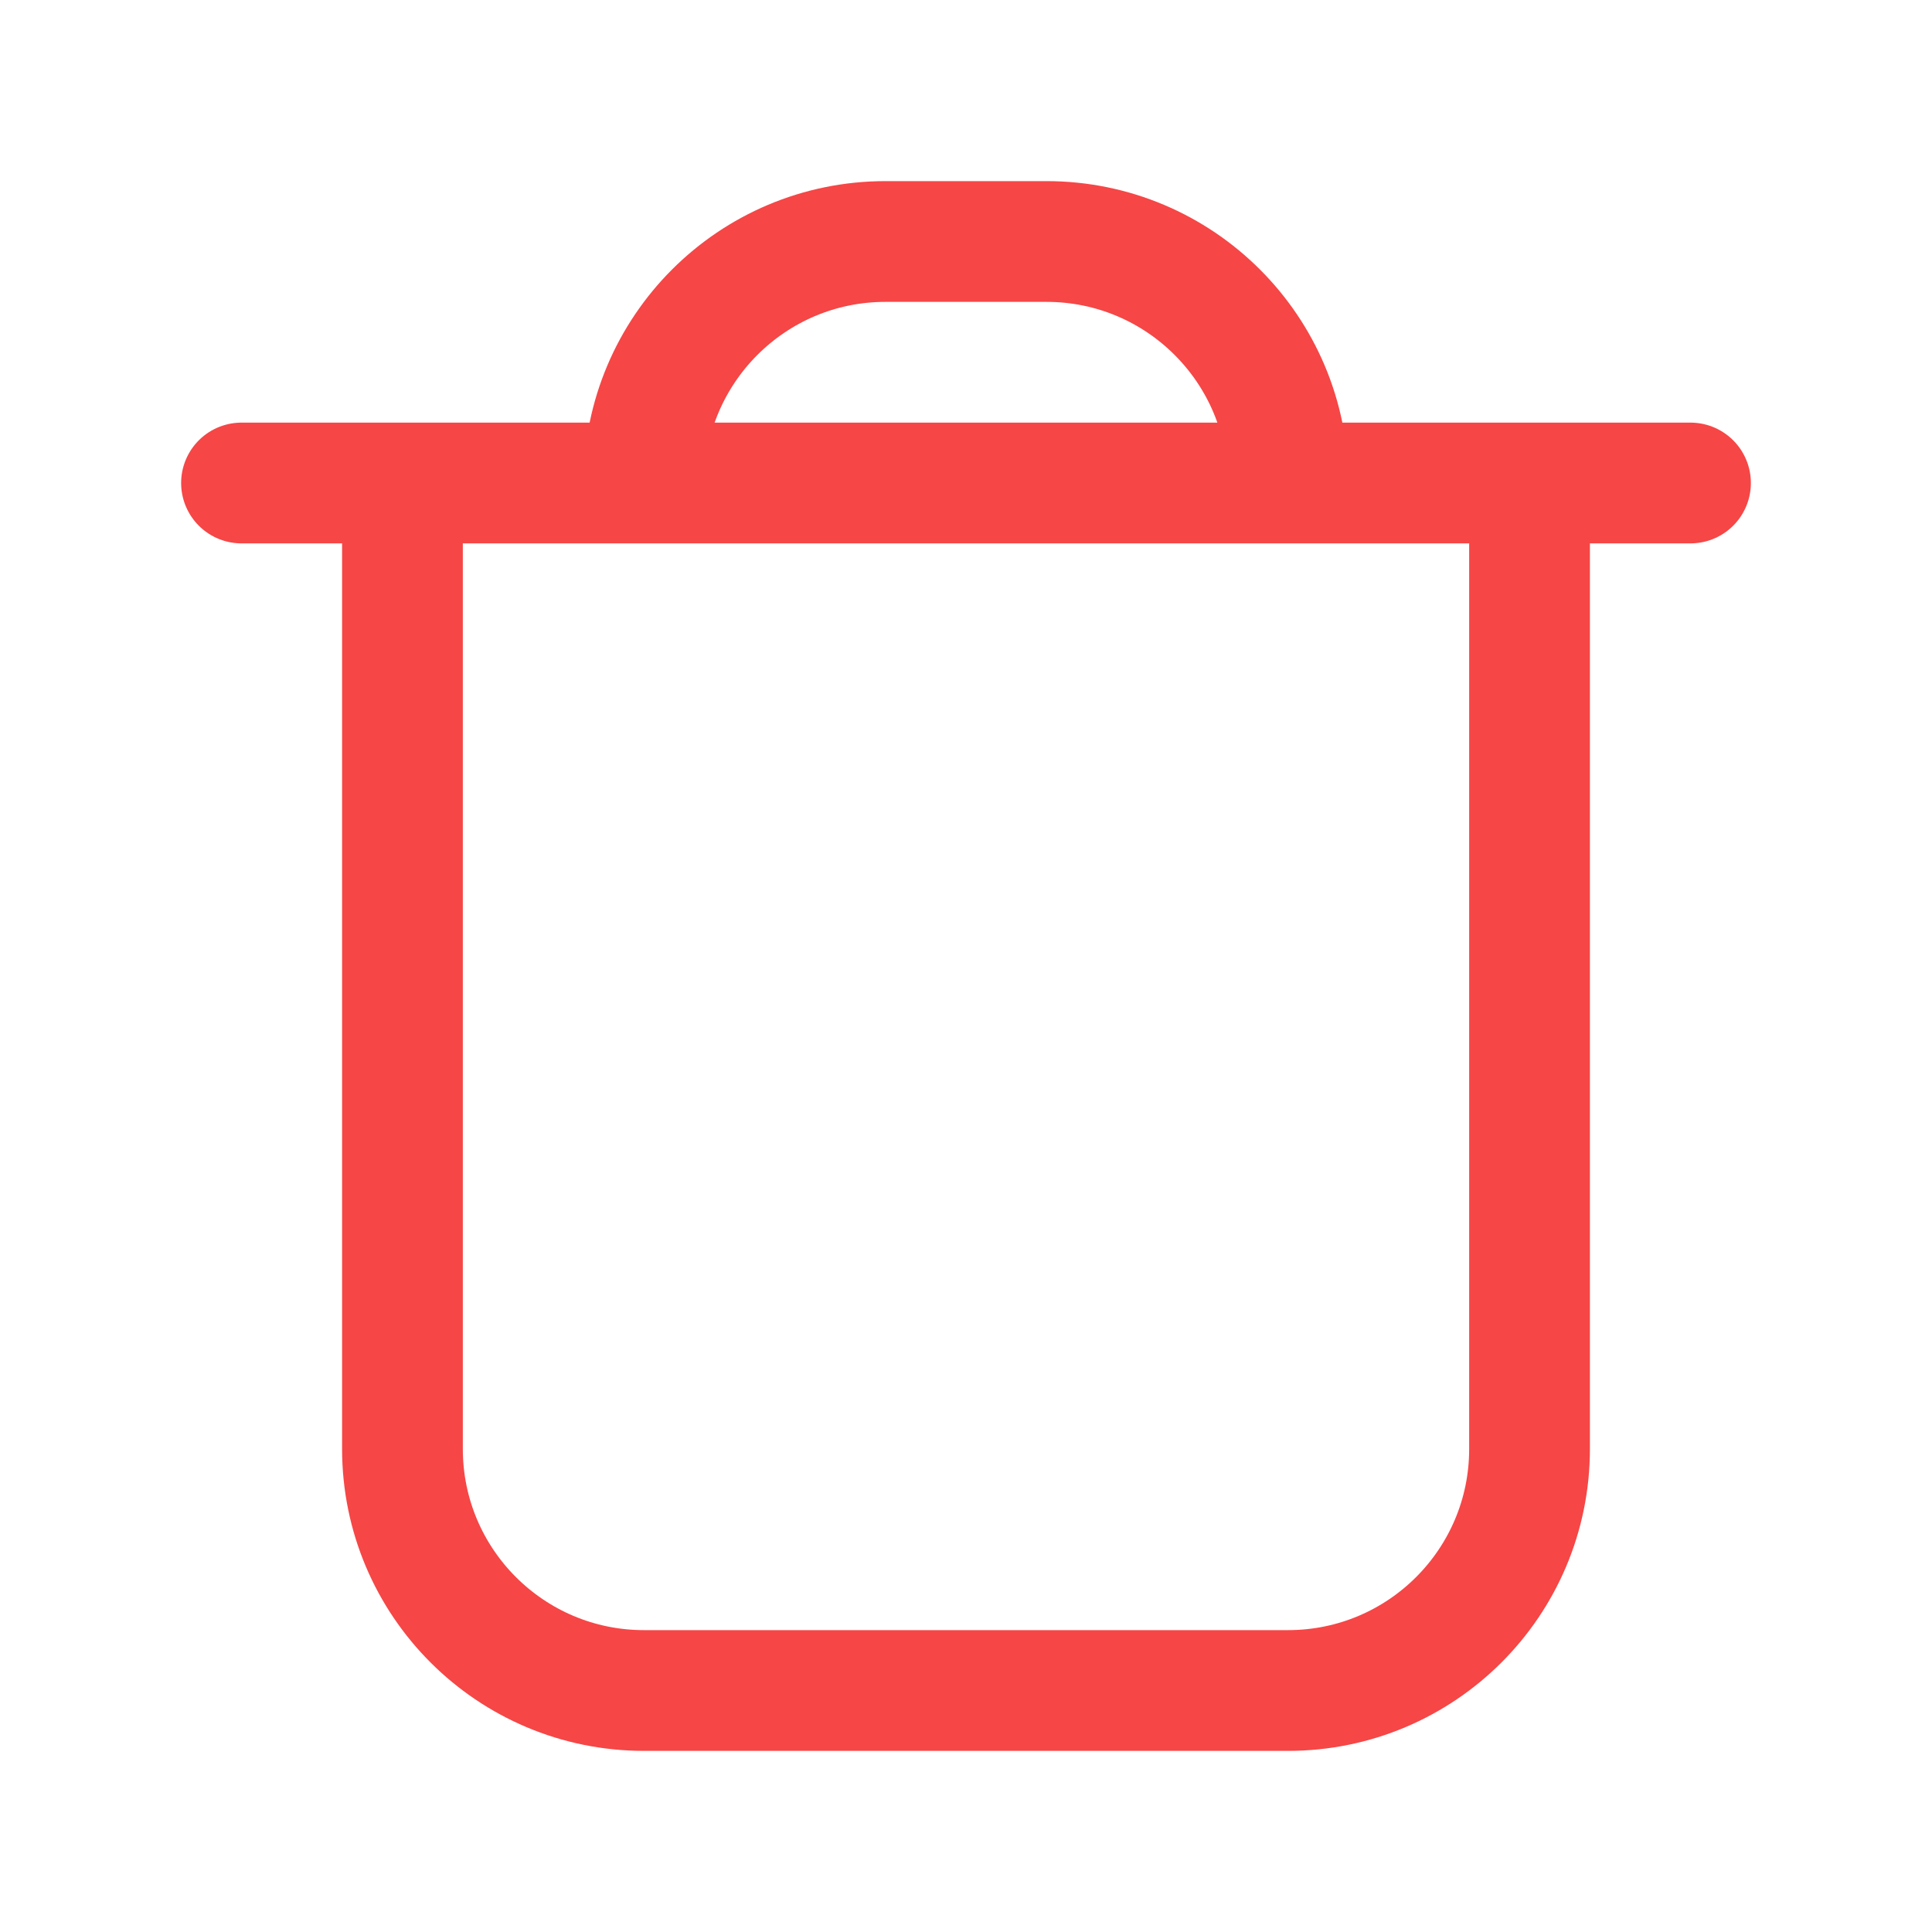
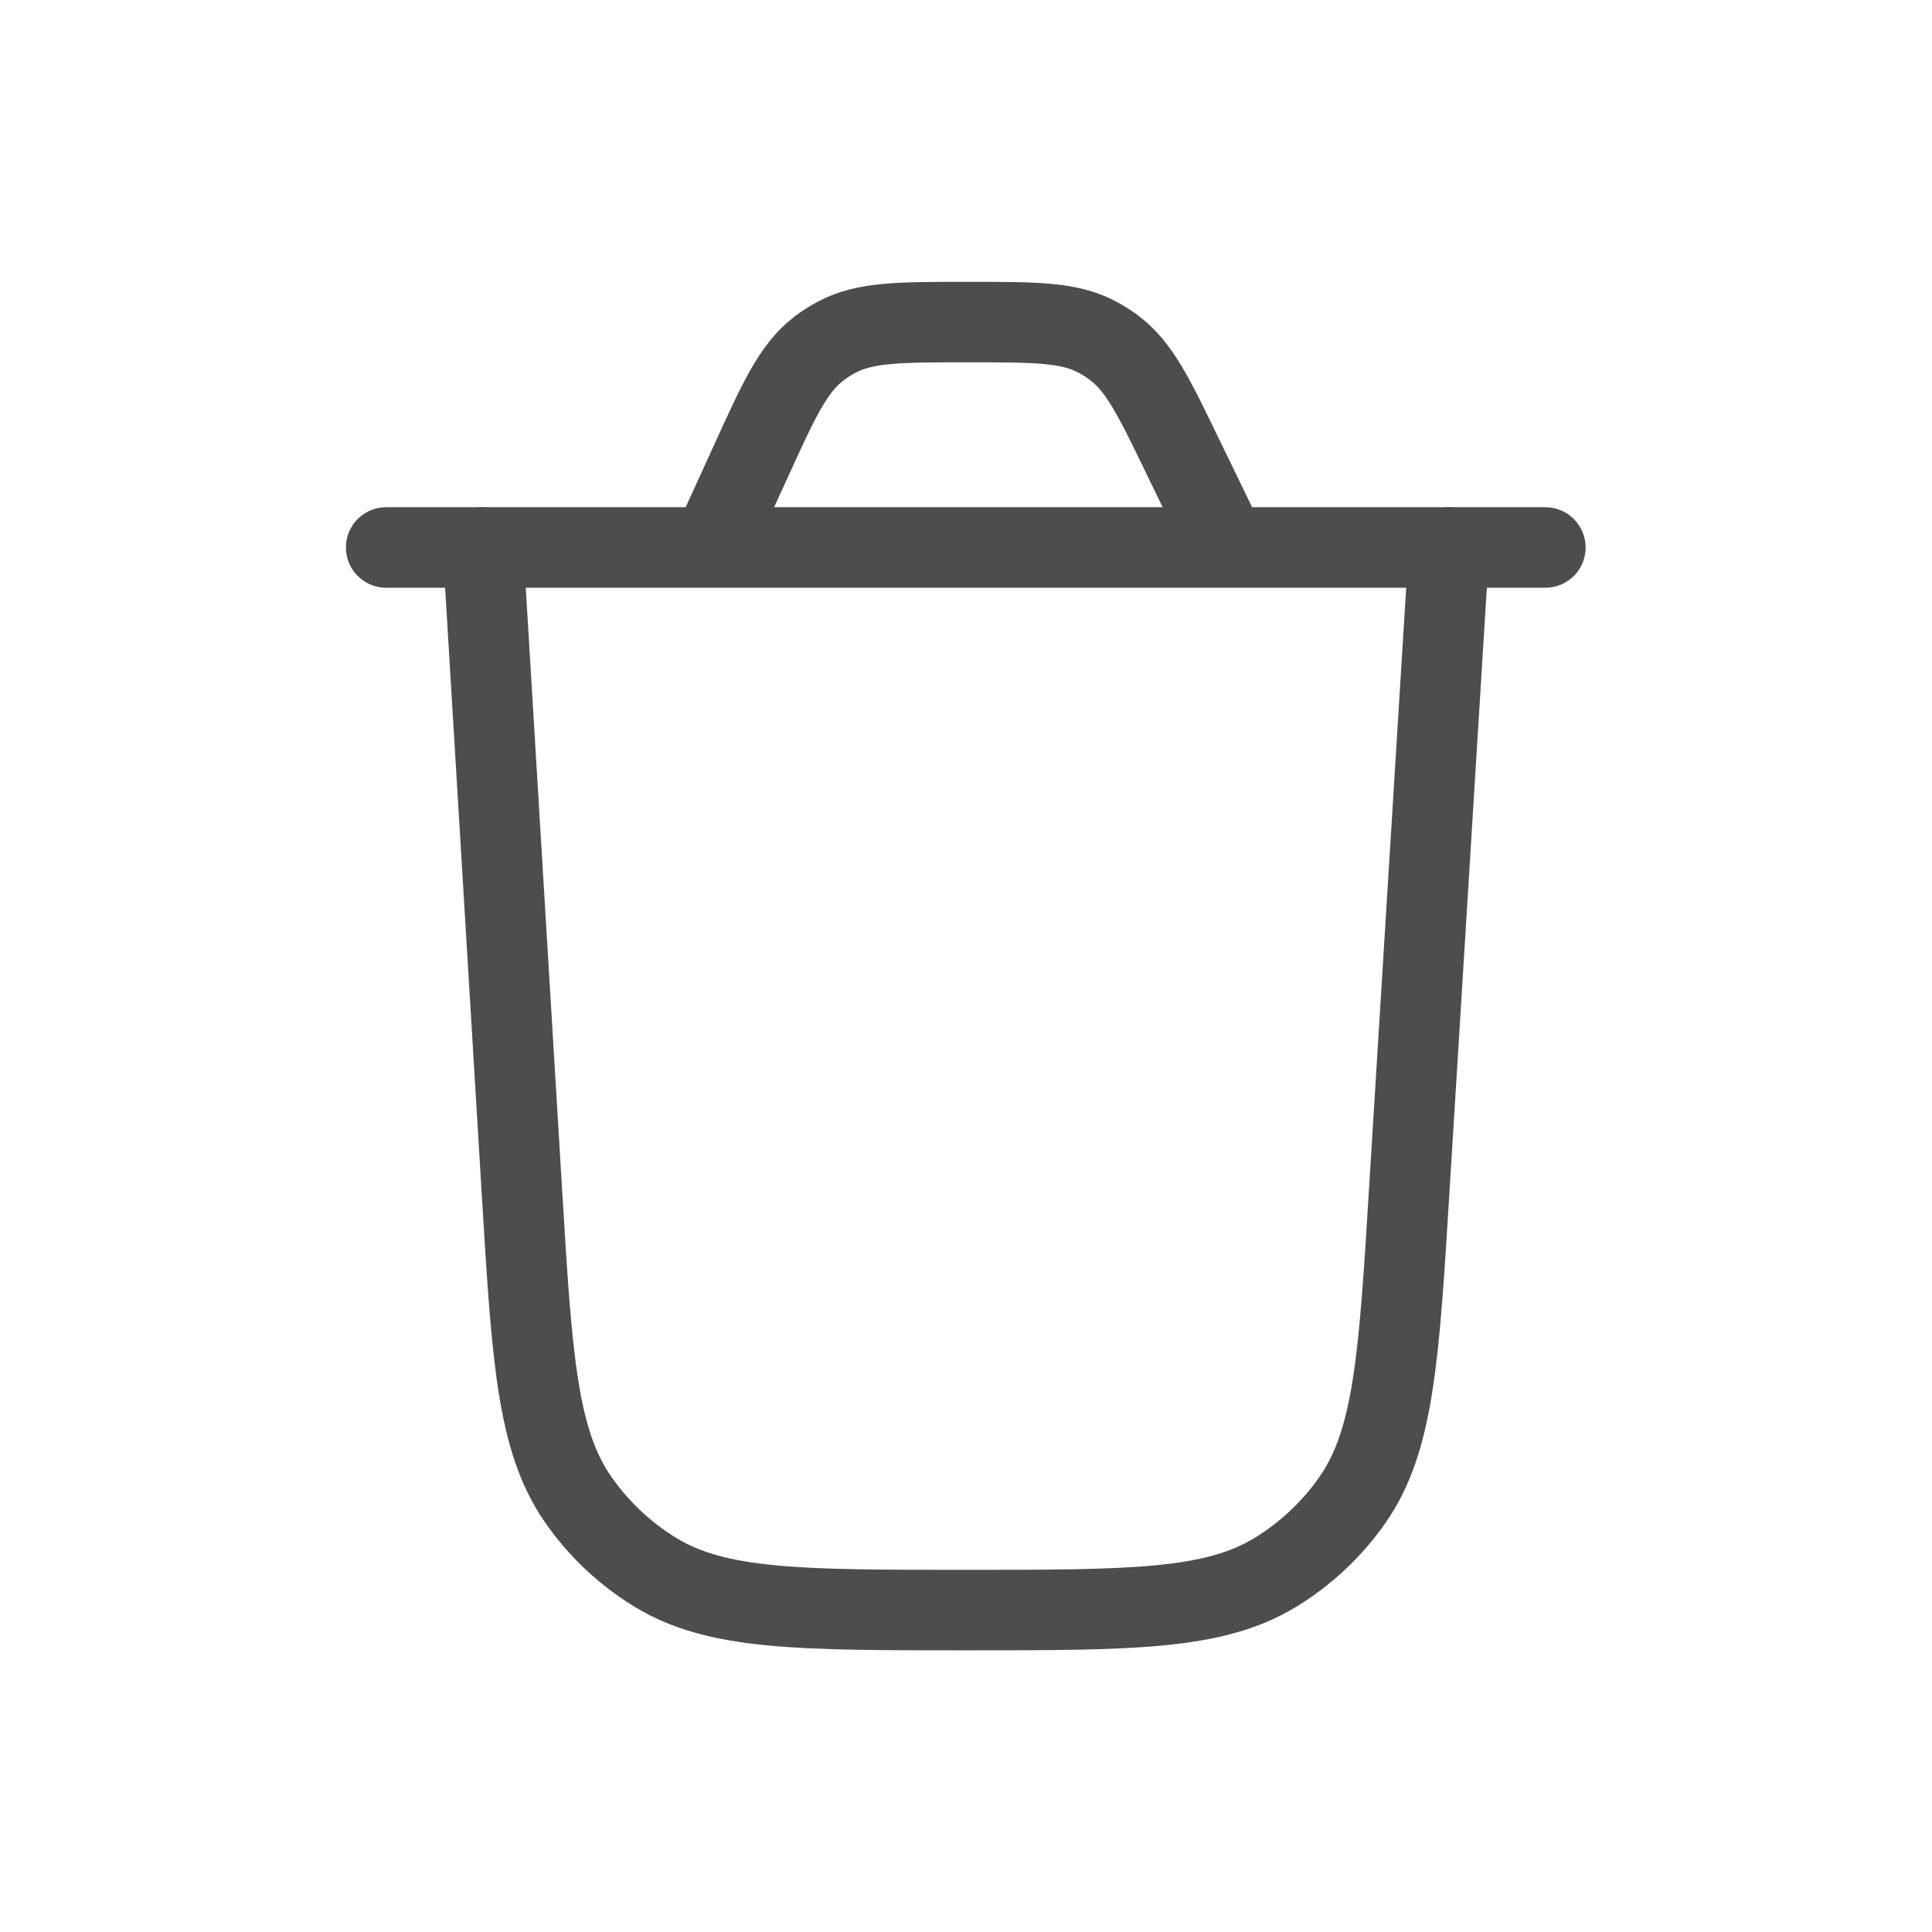
- <svg xmlns="http://www.w3.org/2000/svg" width="16" height="16" viewBox="0 0 16 16" fill="none">
-   <path d="M3.333 4V12C3.333 13.105 4.229 14 5.333 14H10.667C11.771 14 12.667 13.105 12.667 12V4M3.333 4H5.333M3.333 4H2M12.667 4H14M12.667 4H10.667M10.667 4H5.333M10.667 4V4C10.667 2.895 9.771 2 8.667 2H7.333C6.229 2 5.333 2.895 5.333 4V4" stroke="#F64646" stroke-linecap="round" stroke-linejoin="round" />
+ <svg xmlns="http://www.w3.org/2000/svg" width="24" height="24" viewBox="0 0 24 24" fill="none">
+   <path d="M18 6.801L17.504 14.821C17.378 16.87 17.314 17.895 16.801 18.632C16.547 18.996 16.22 19.303 15.841 19.534C15.074 20.001 14.047 20.001 11.994 20.001C9.938 20.001 8.911 20.001 8.143 19.533C7.764 19.302 7.437 18.994 7.183 18.629C6.67 17.891 6.608 16.865 6.484 14.813L6 6.801" stroke="#4D4D4D" stroke-linecap="round" />
+   <path d="M4.797 6.801H19.197M15.241 6.801L14.695 5.675C14.333 4.926 14.151 4.552 13.838 4.319C13.769 4.267 13.695 4.221 13.618 4.181C13.272 4.001 12.856 4.001 12.024 4.001C11.172 4.001 10.746 4.001 10.393 4.189C10.315 4.23 10.241 4.278 10.171 4.332C9.854 4.575 9.677 4.963 9.324 5.738L8.839 6.801" stroke="#4D4D4D" stroke-linecap="round" />
</svg>
